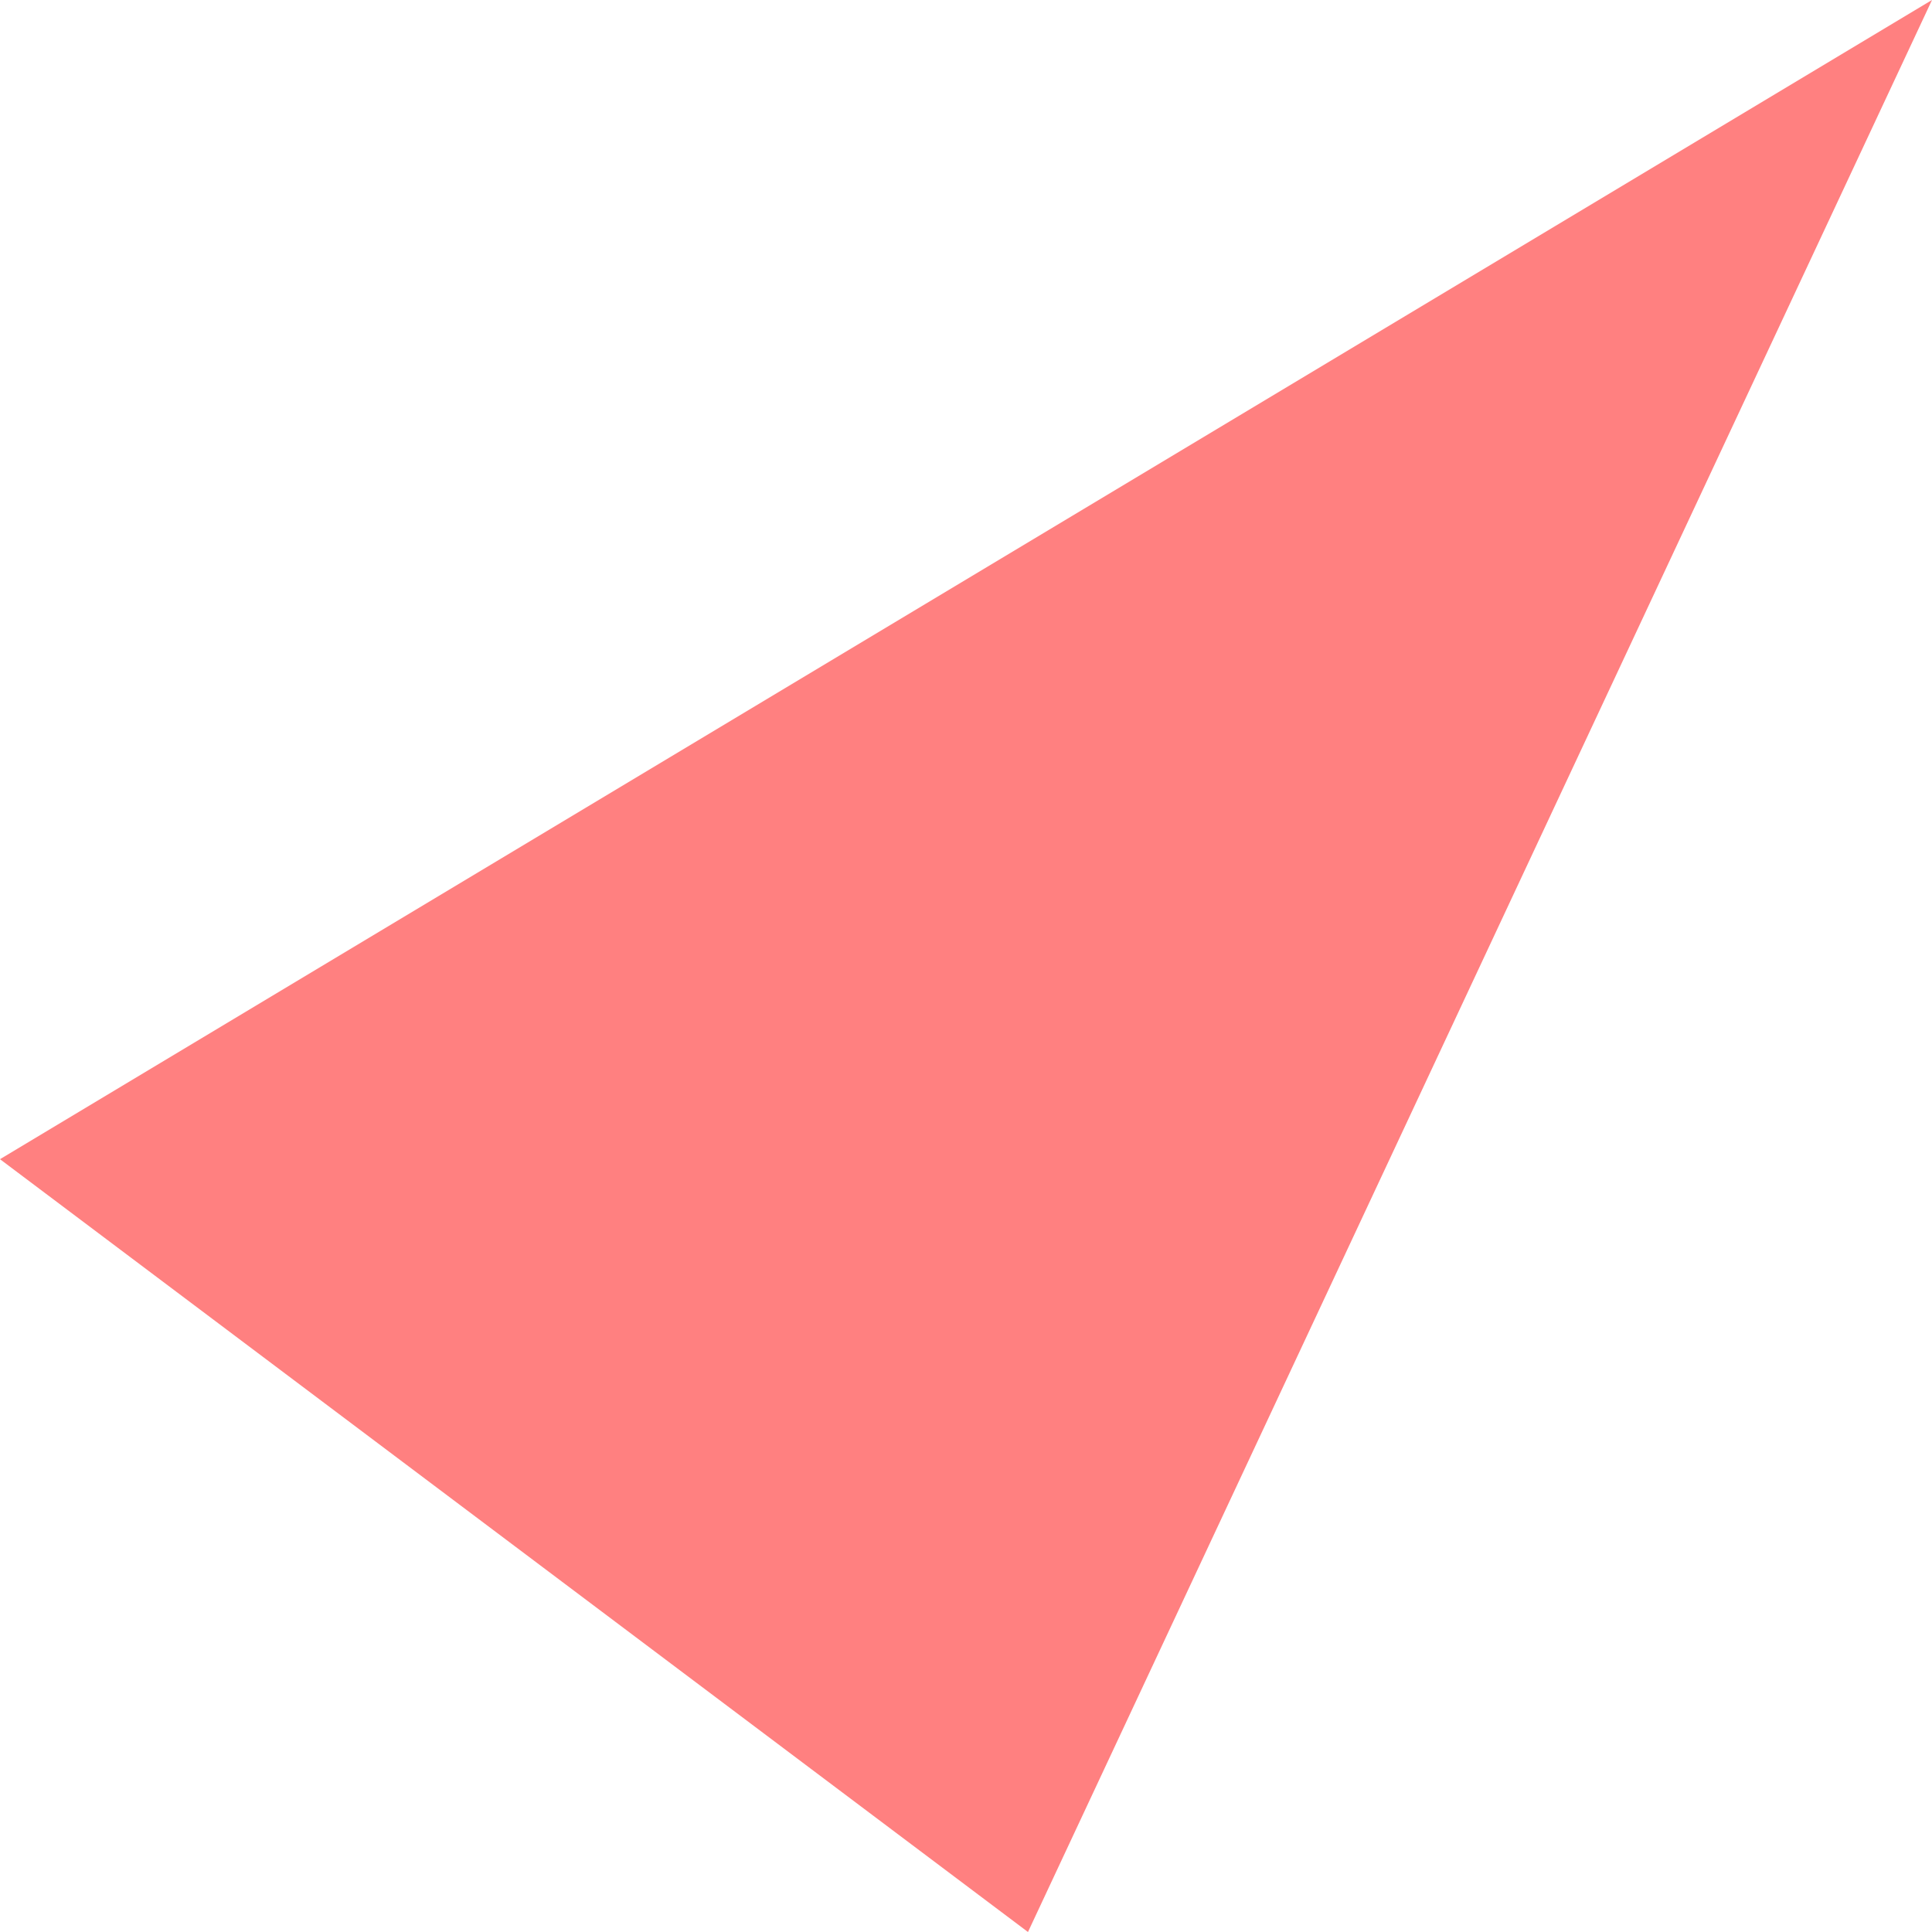
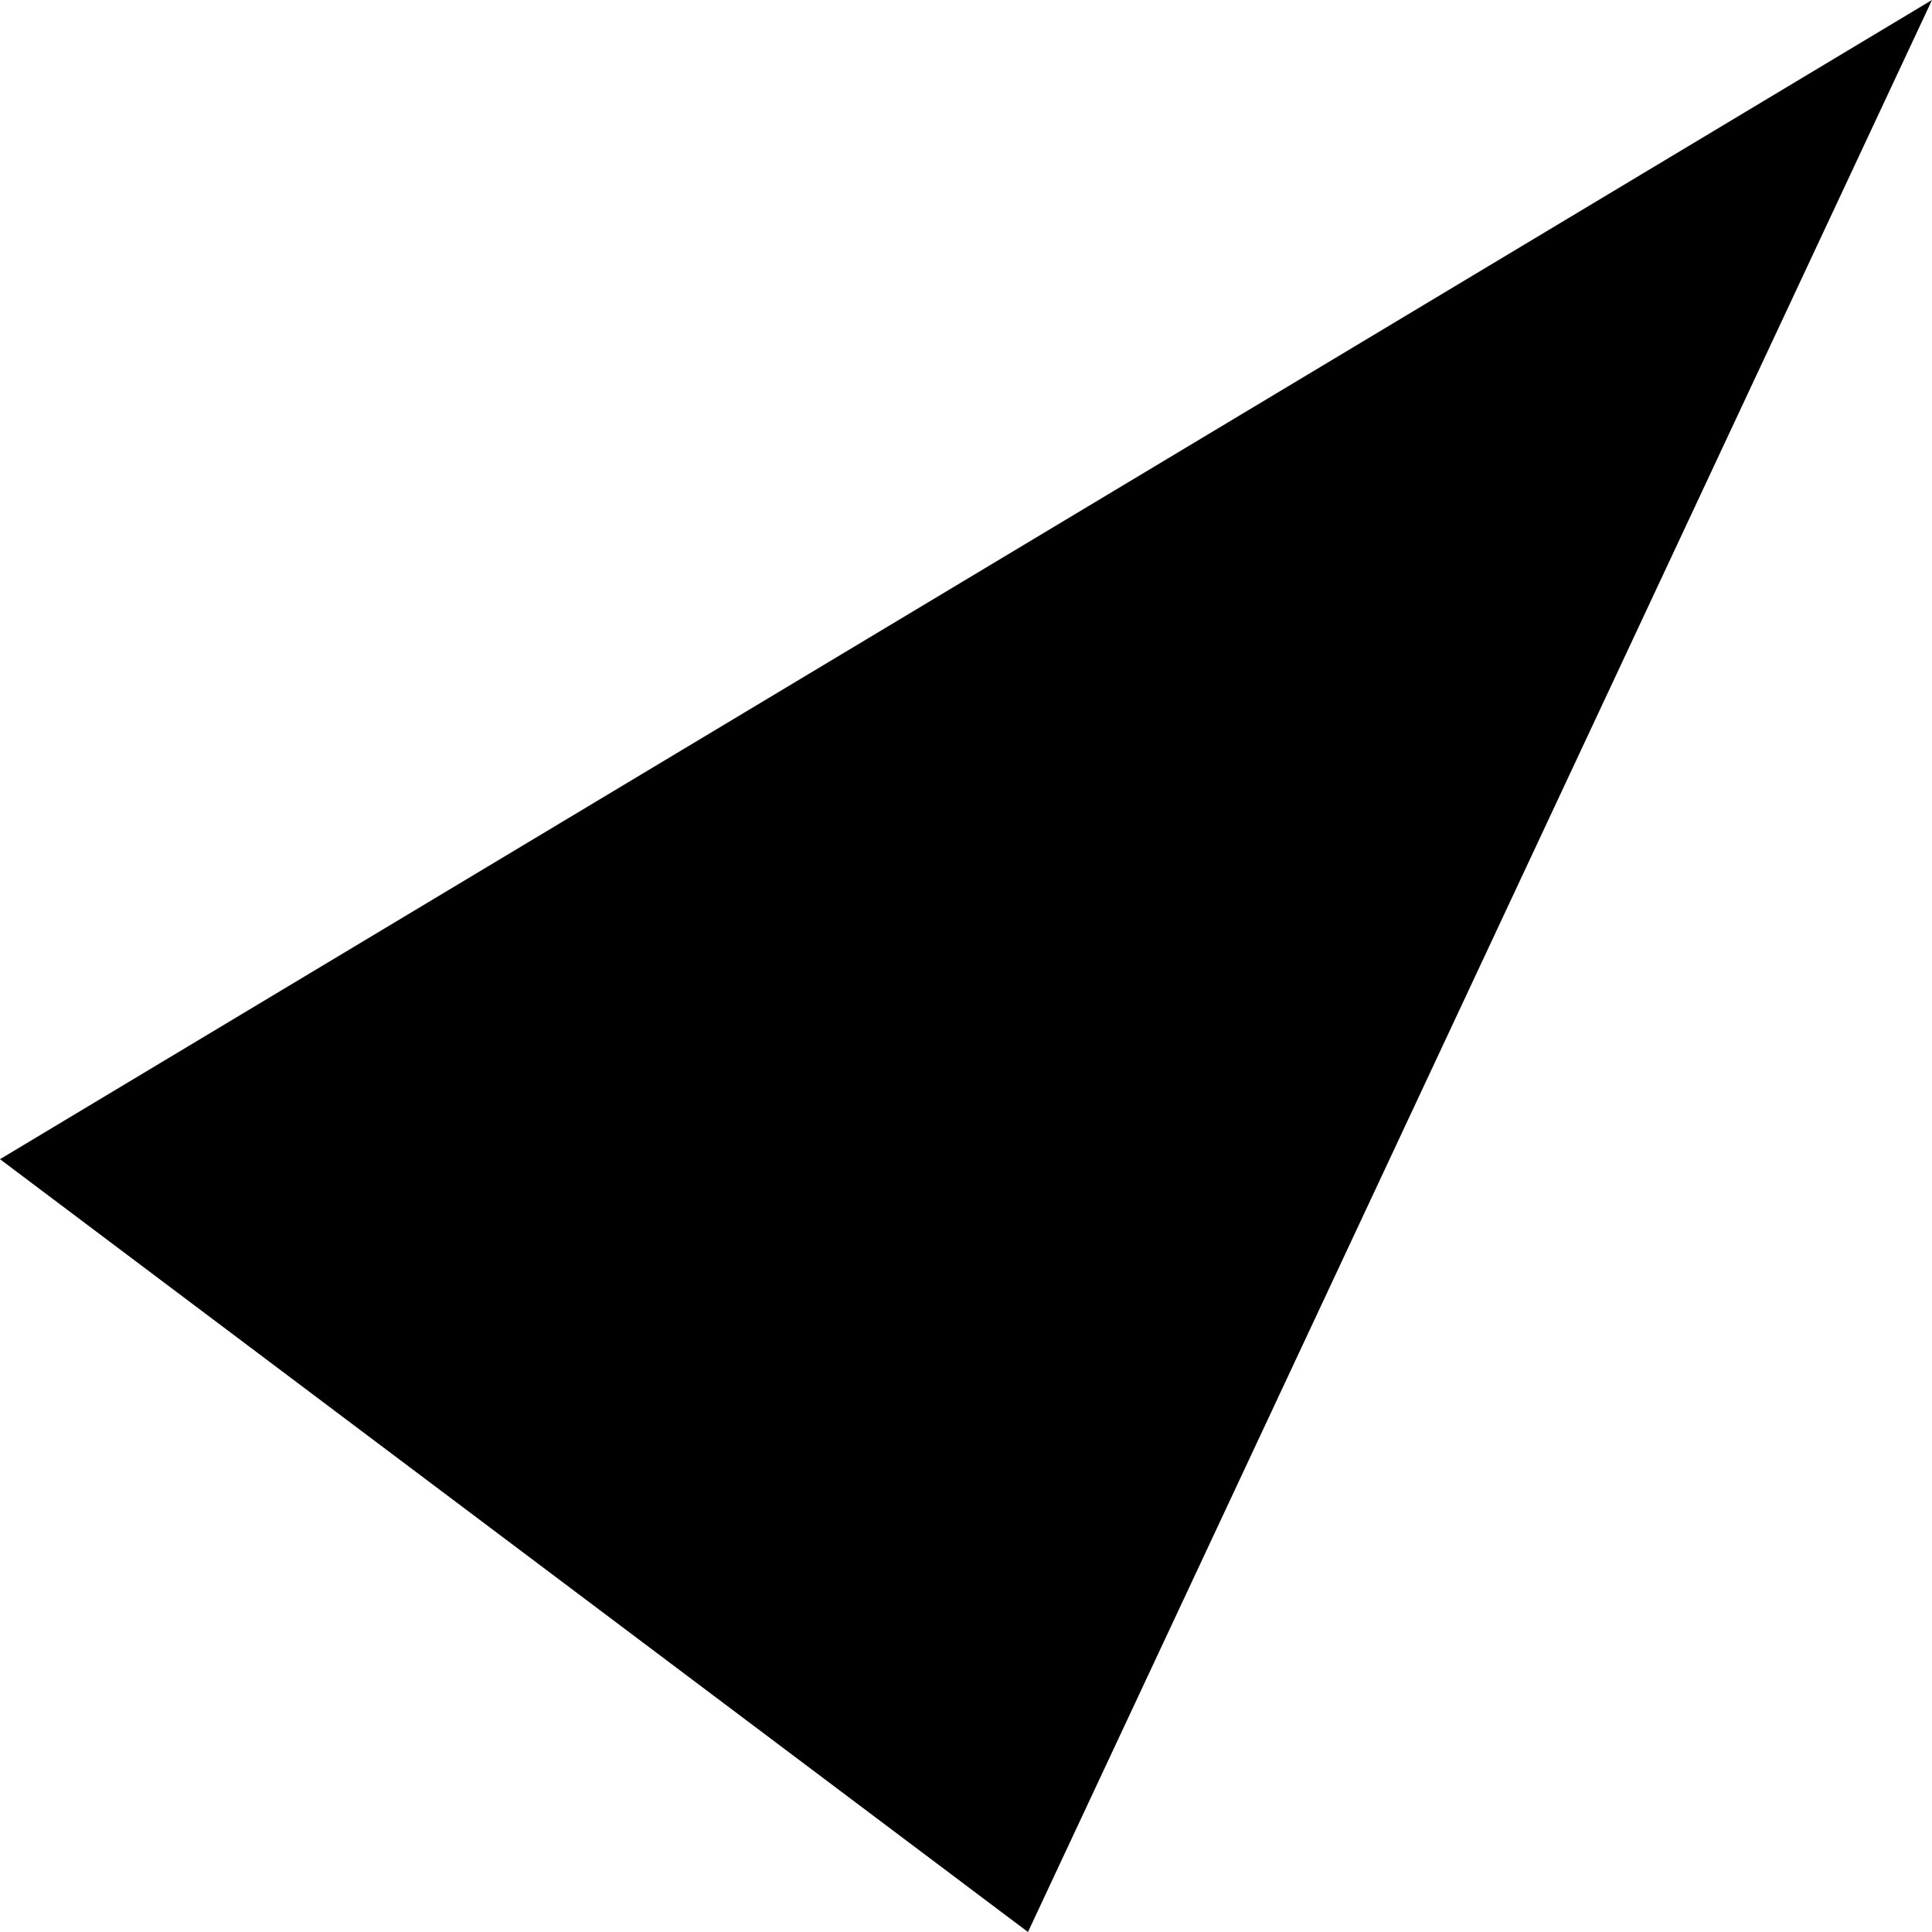
<svg xmlns="http://www.w3.org/2000/svg" width="25cm" height="25cm" viewBox="0 0 25 25" version="1.1" id="PREVIOUS">
-   <path style="fill:#ff8080;stroke:none;stroke-width:0.1" d="M 13.302,25 0,15 25,0 Z" />
+   <path style="fill:{@color};stroke:none;stroke-width:0.1" d="M 13.302,25 0,15 25,0 Z" />
</svg>
